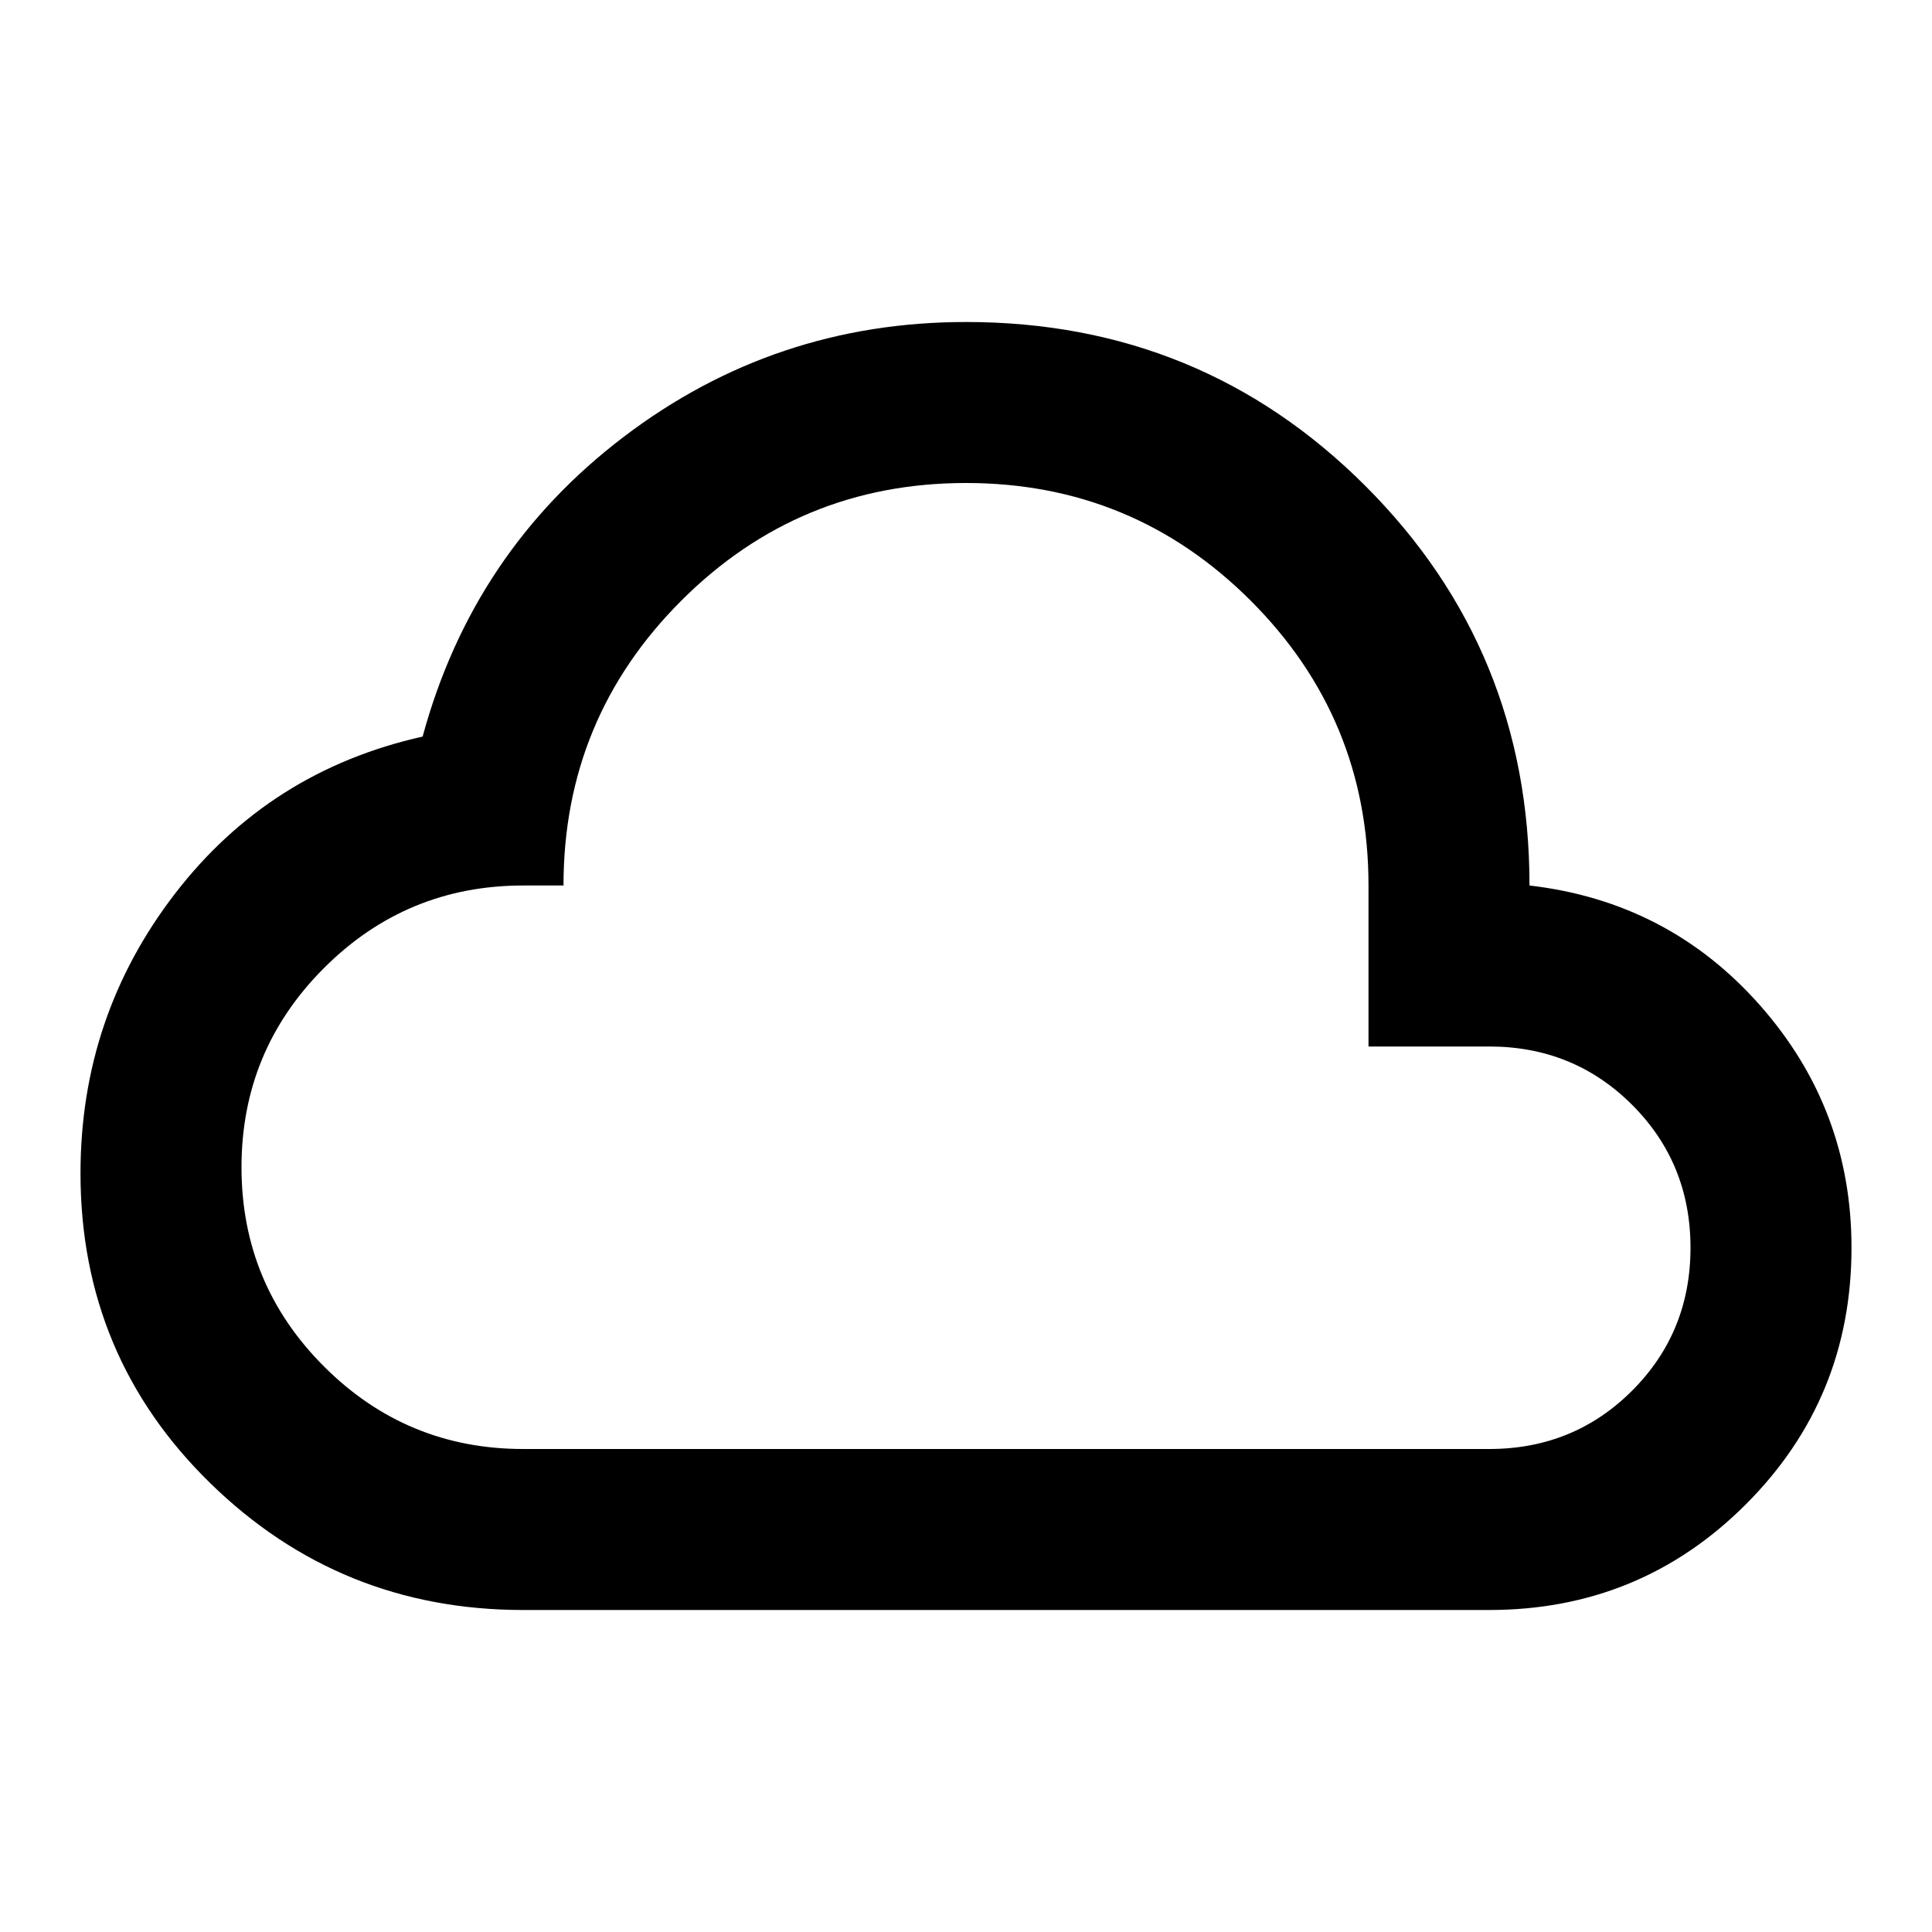
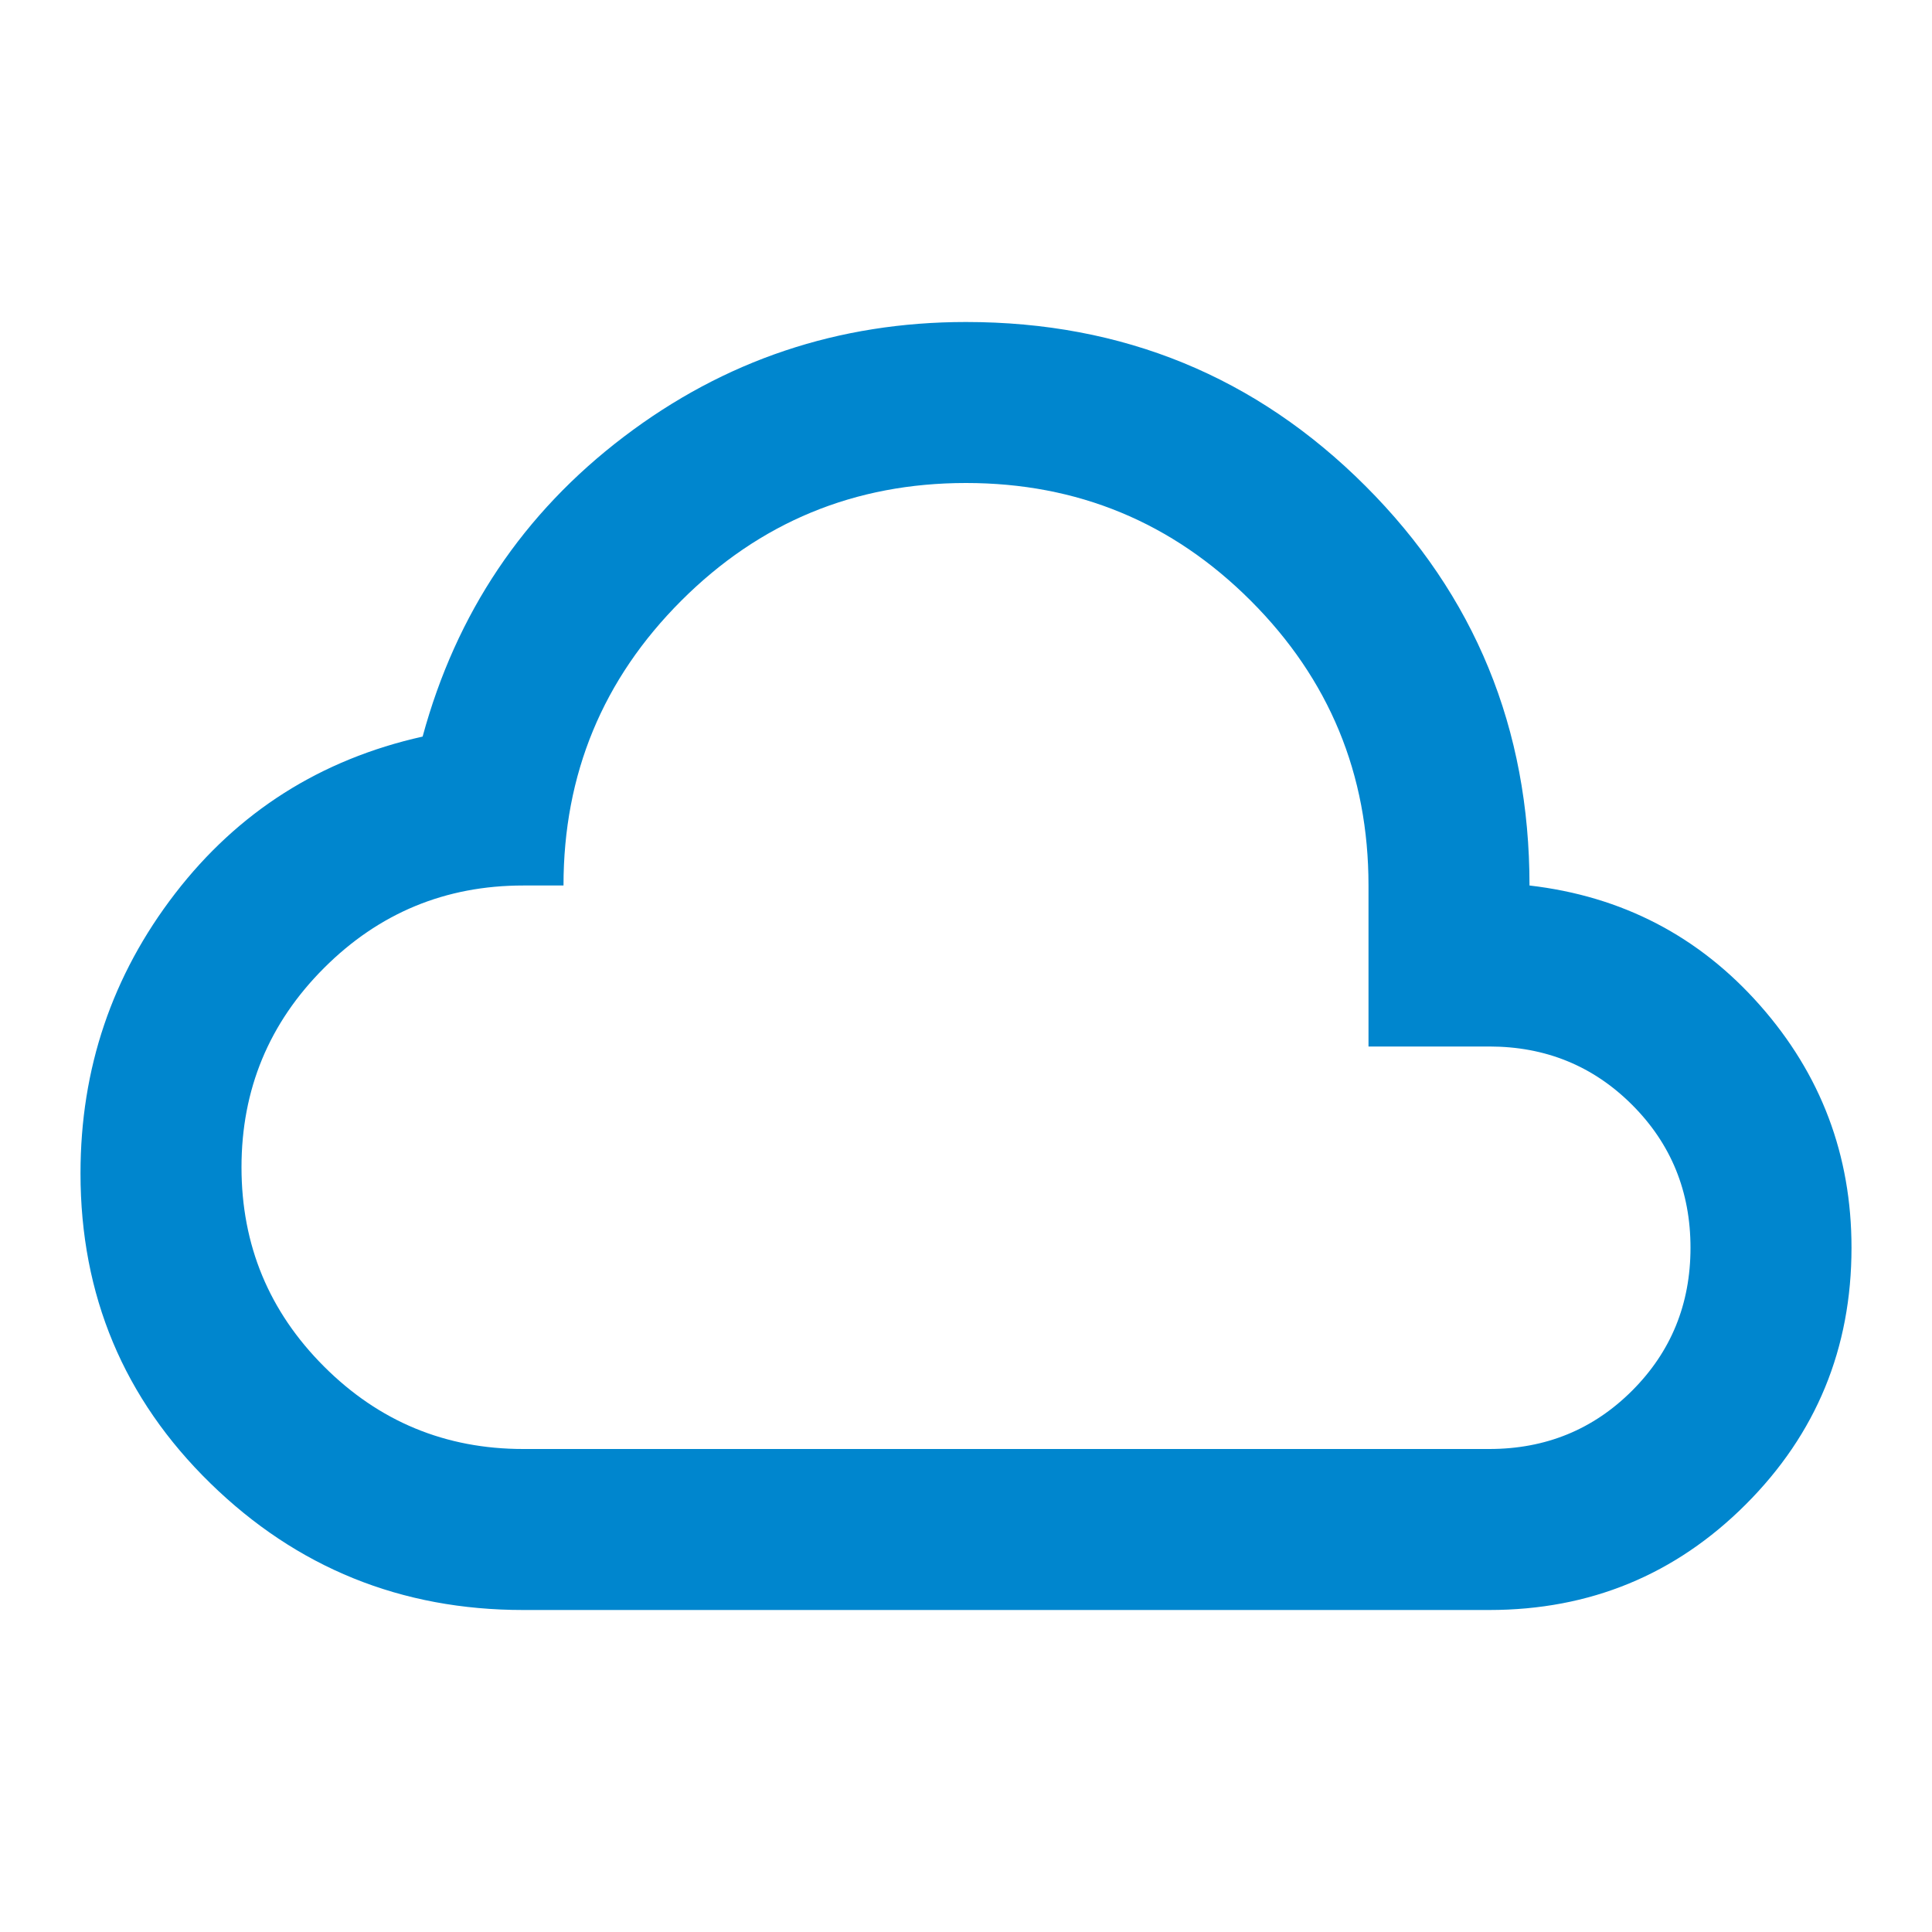
- <svg xmlns="http://www.w3.org/2000/svg" height="24px" viewBox="0 -960 960 960" width="24px" fill="#000000">
+ <svg xmlns="http://www.w3.org/2000/svg" height="24px" viewBox="0 -960 960 960" width="24px" fill="#0086CE">
  <path d="M260-160q-91 0-155.5-63T40-377q0-78 47-139t123-78q25-92 100-149t170-57q117 0 198.5 81.5T760-520q69 8 114.5 59.5T920-340q0 75-52.5 127.5T740-160H260Zm0-80h480q42 0 71-29t29-71q0-42-29-71t-71-29h-60v-80q0-83-58.5-141.5T480-720q-83 0-141.5 58.5T280-520h-20q-58 0-99 41t-41 99q0 58 41 99t99 41Zm220-240Z" />
</svg>
